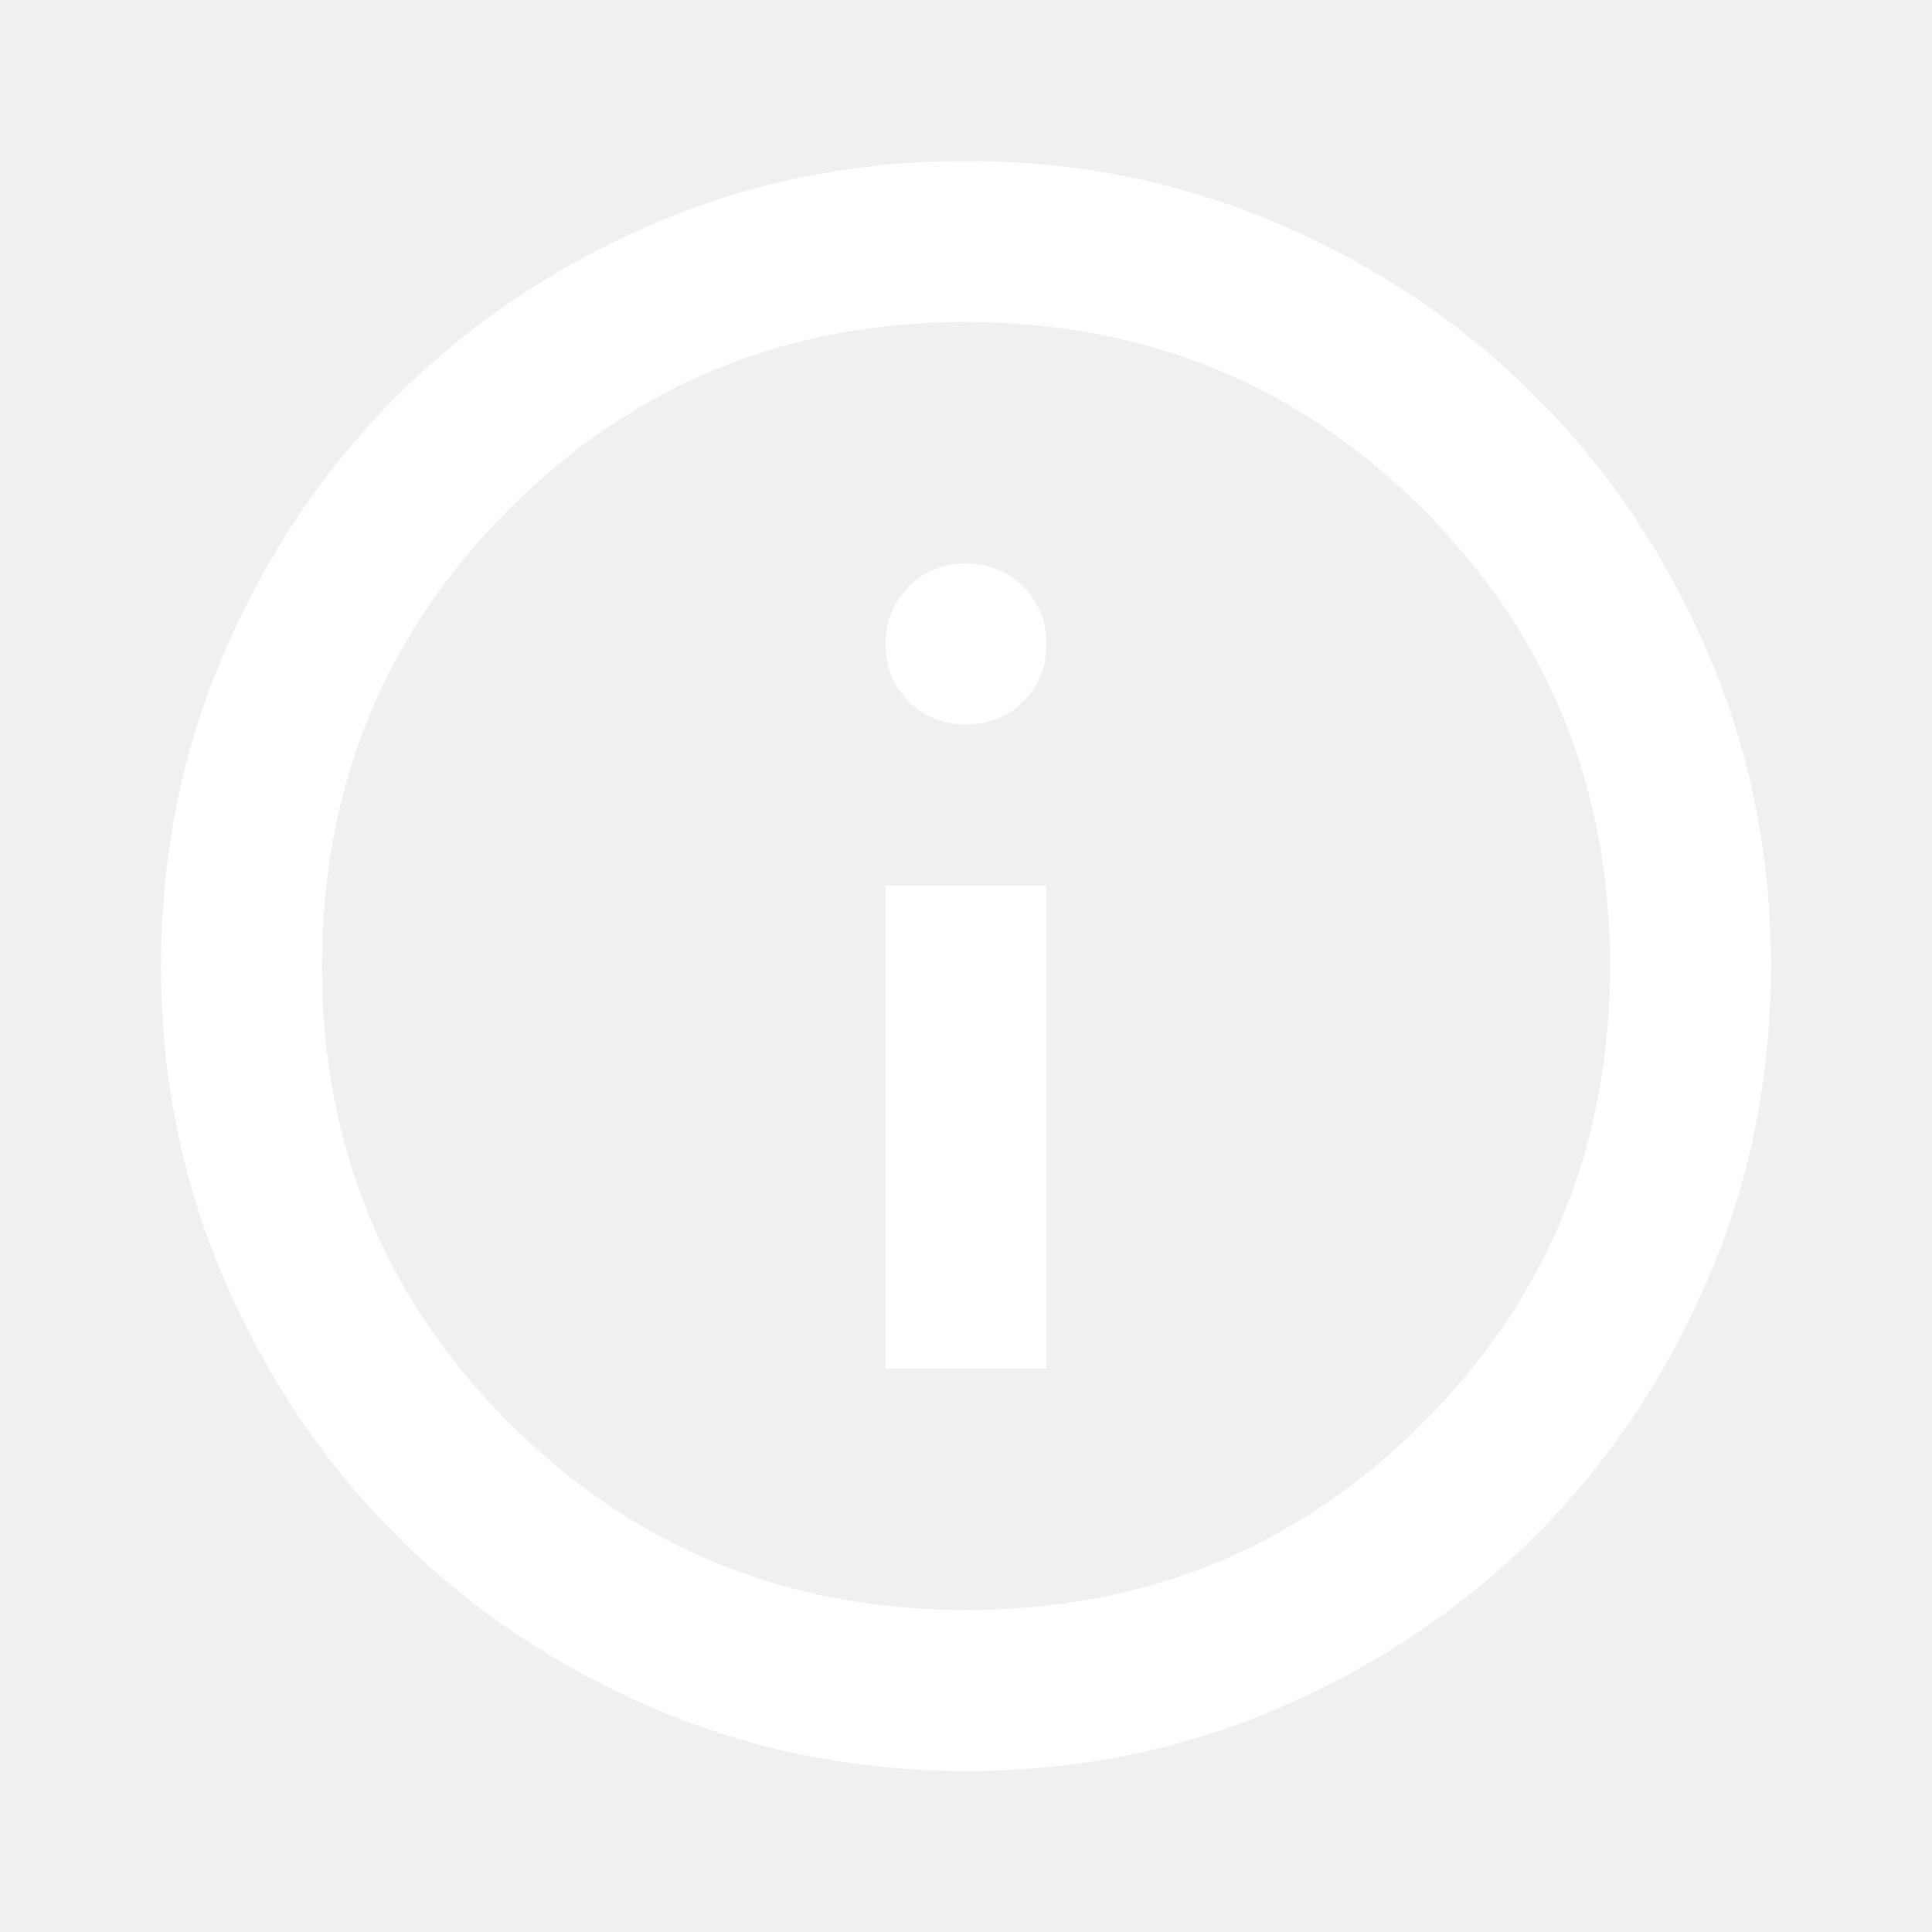
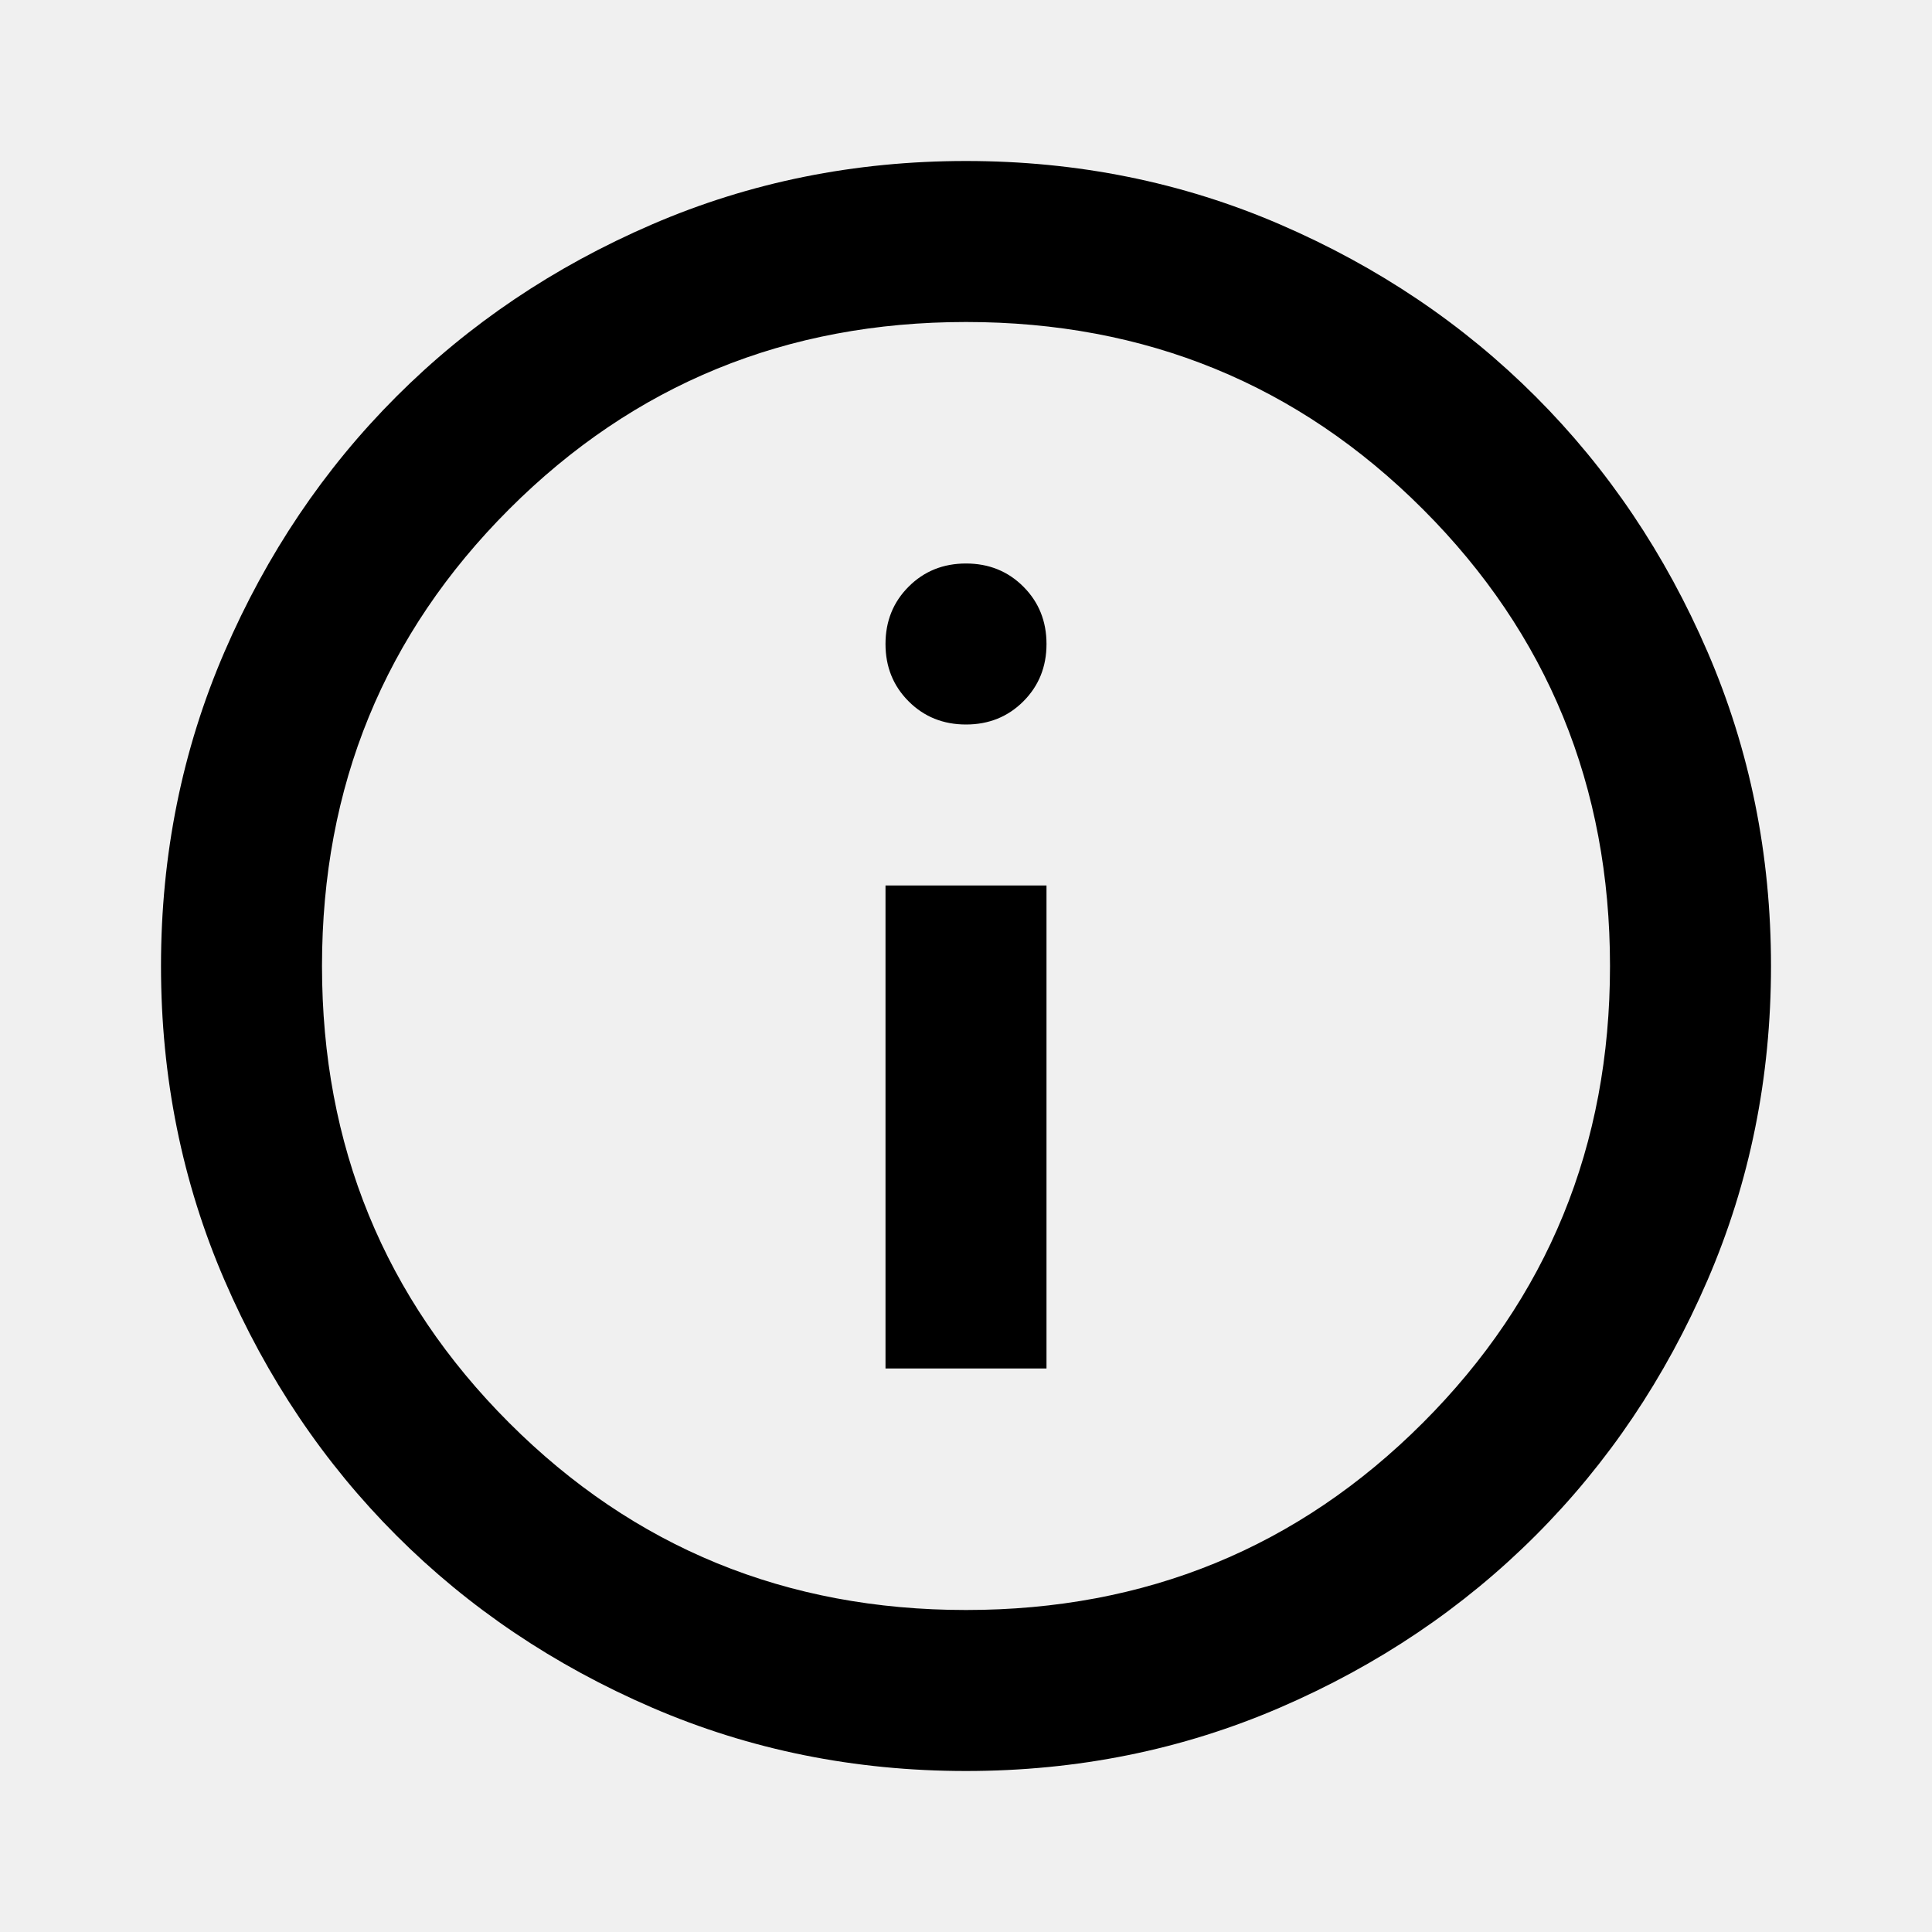
- <svg xmlns="http://www.w3.org/2000/svg" height="24px" viewBox="0 -960 960 960" width="24px" fill="#ffffff">
+ <svg xmlns="http://www.w3.org/2000/svg" viewBox="0 -960 960 960">
  <path d="M440-280h80v-240h-80v240Zm40-320q17 0 28.5-11.5T520-640q0-17-11.5-28.5T480-680q-17 0-28.5 11.5T440-640q0 17 11.5 28.5T480-600Zm0 520q-83 0-156-31.5T197-197q-54-54-85.5-127T80-480q0-83 31.5-156T197-763q54-54 127-85.5T480-880q83 0 156 31.5T763-763q54 54 85.5 127T880-480q0 83-31.5 156T763-197q-54 54-127 85.5T480-80Zm0-80q134 0 227-93t93-227q0-134-93-227t-227-93q-134 0-227 93t-93 227q0 134 93 227t227 93Zm0-320Z" />
</svg>
